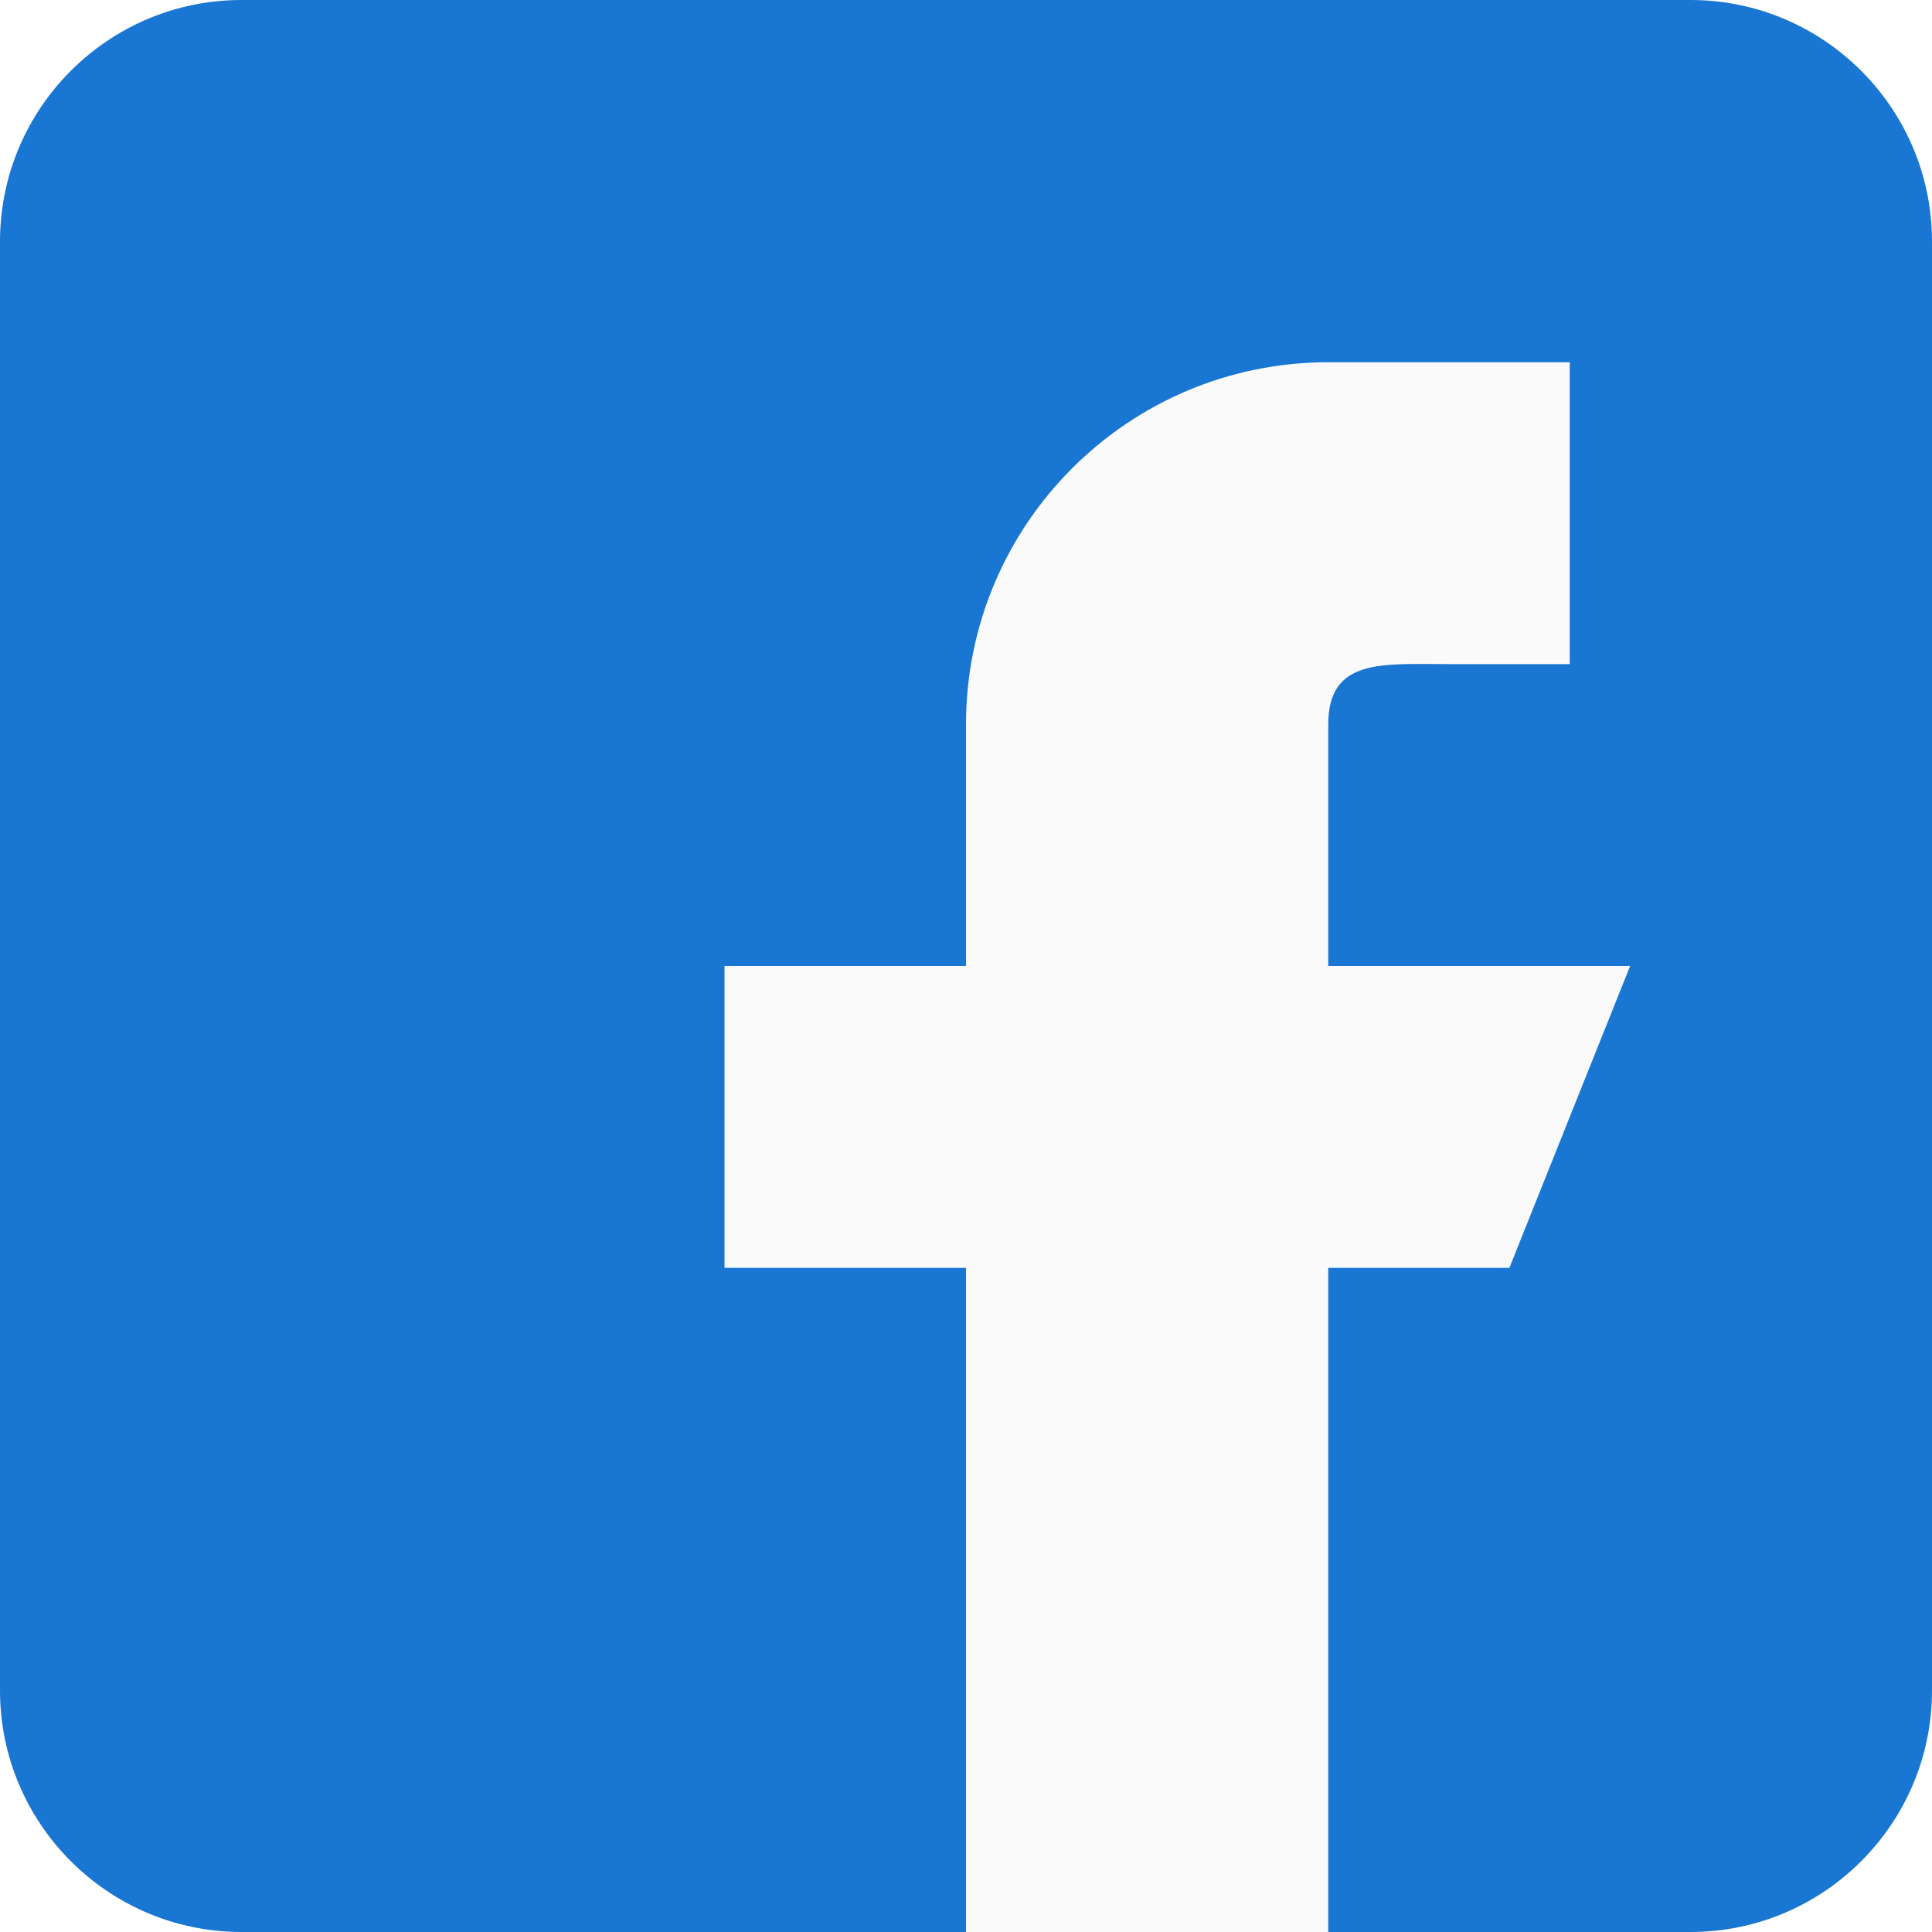
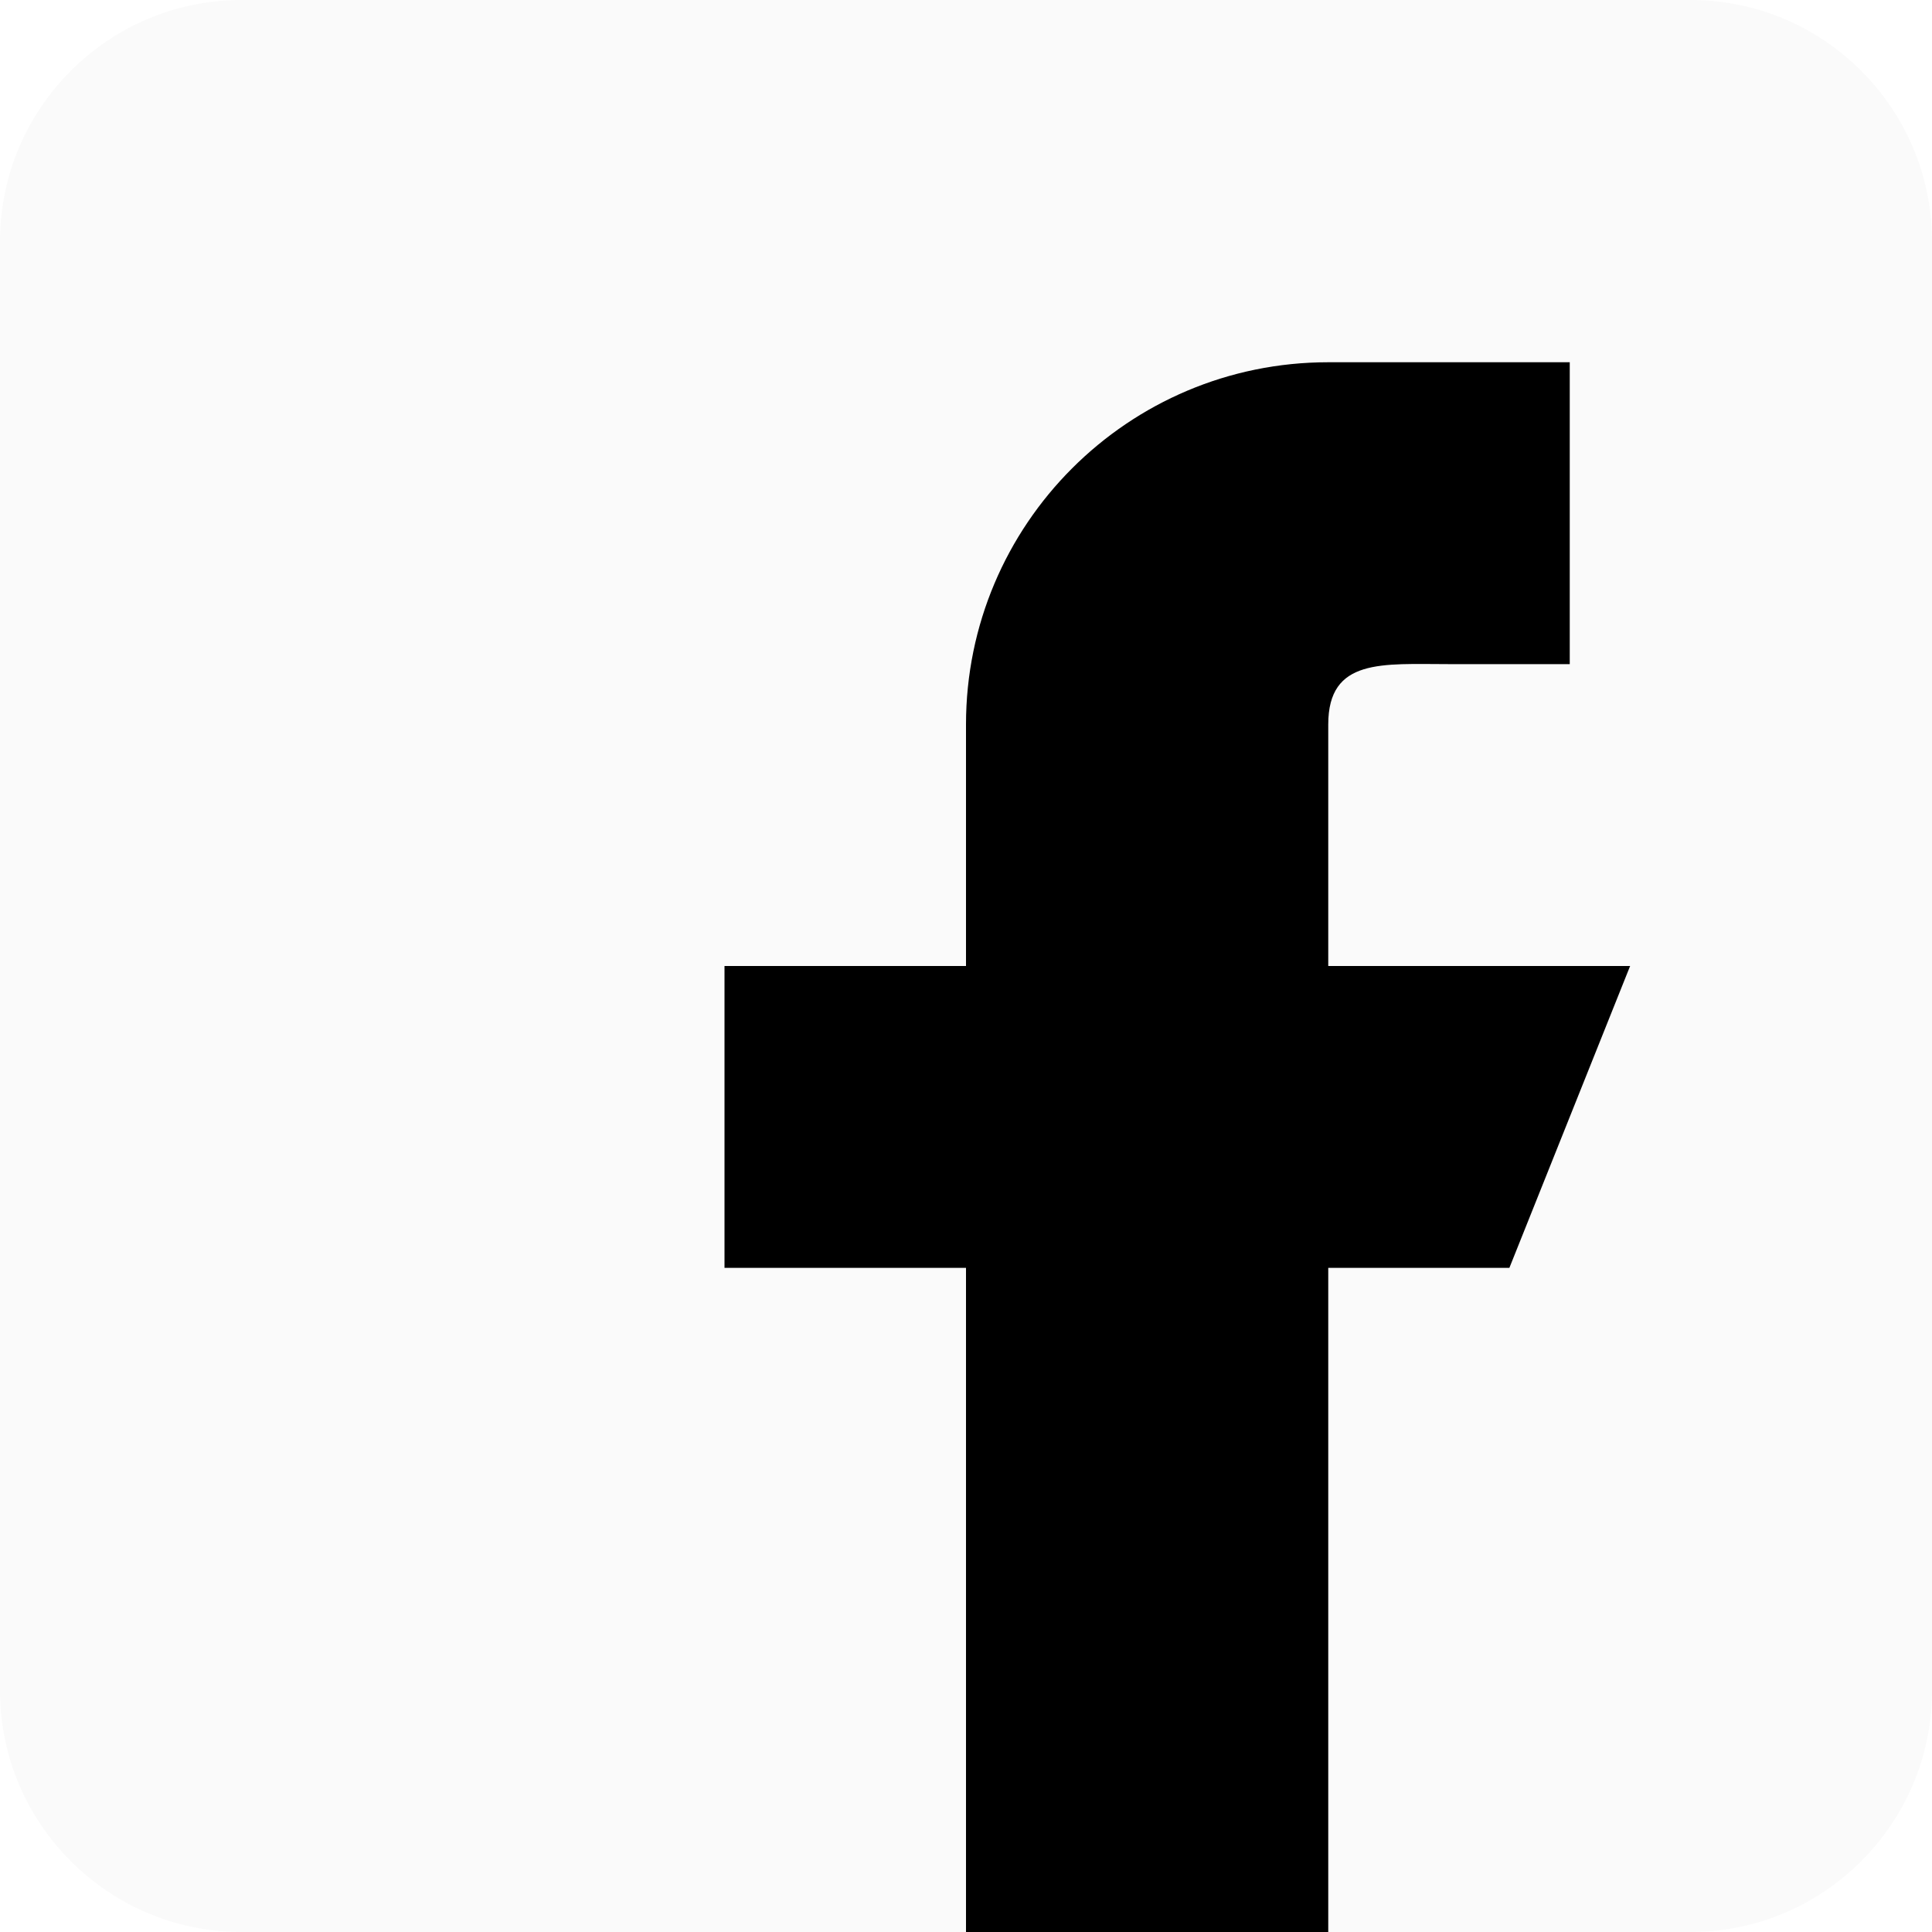
<svg xmlns="http://www.w3.org/2000/svg" version="1.1" id="Capa_1" x="0px" y="0px" viewBox="0 0 512 512" style="enable-background:new 0 0 512 512;" xml:space="preserve">
-   <path style="fill:#1976D2;" d="M448,0H64C28.704,0,0,28.704,0,64v384c0,35.296,28.704,64,64,64h384c35.296,0,64-28.704,64-64V64  C512,28.704,483.296,0,448,0z" />
-   <path style="fill:#FAFAFA;" d="M432,256h-80v-64c0-17.664,14.336-16,32-16h32V96h-64l0,0c-53.024,0-96,42.976-96,96v64h-64v80h64  v176h96V336h48L432,256z" />
+   <path style="fill:#FAFAFA;" d="M448,0H64C28.704,0,0,28.704,0,64v384c0,35.296,28.704,64,64,64h384c35.296,0,64-28.704,64-64V64  C512,28.704,483.296,0,448,0z" />
+   <path d="M432,256h-80v-64c0-17.664,14.336-16,32-16h32V96h-64l0,0c-53.024,0-96,42.976-96,96v64h-64v80h64  v176h96V336h48L432,256z" />
</svg>
